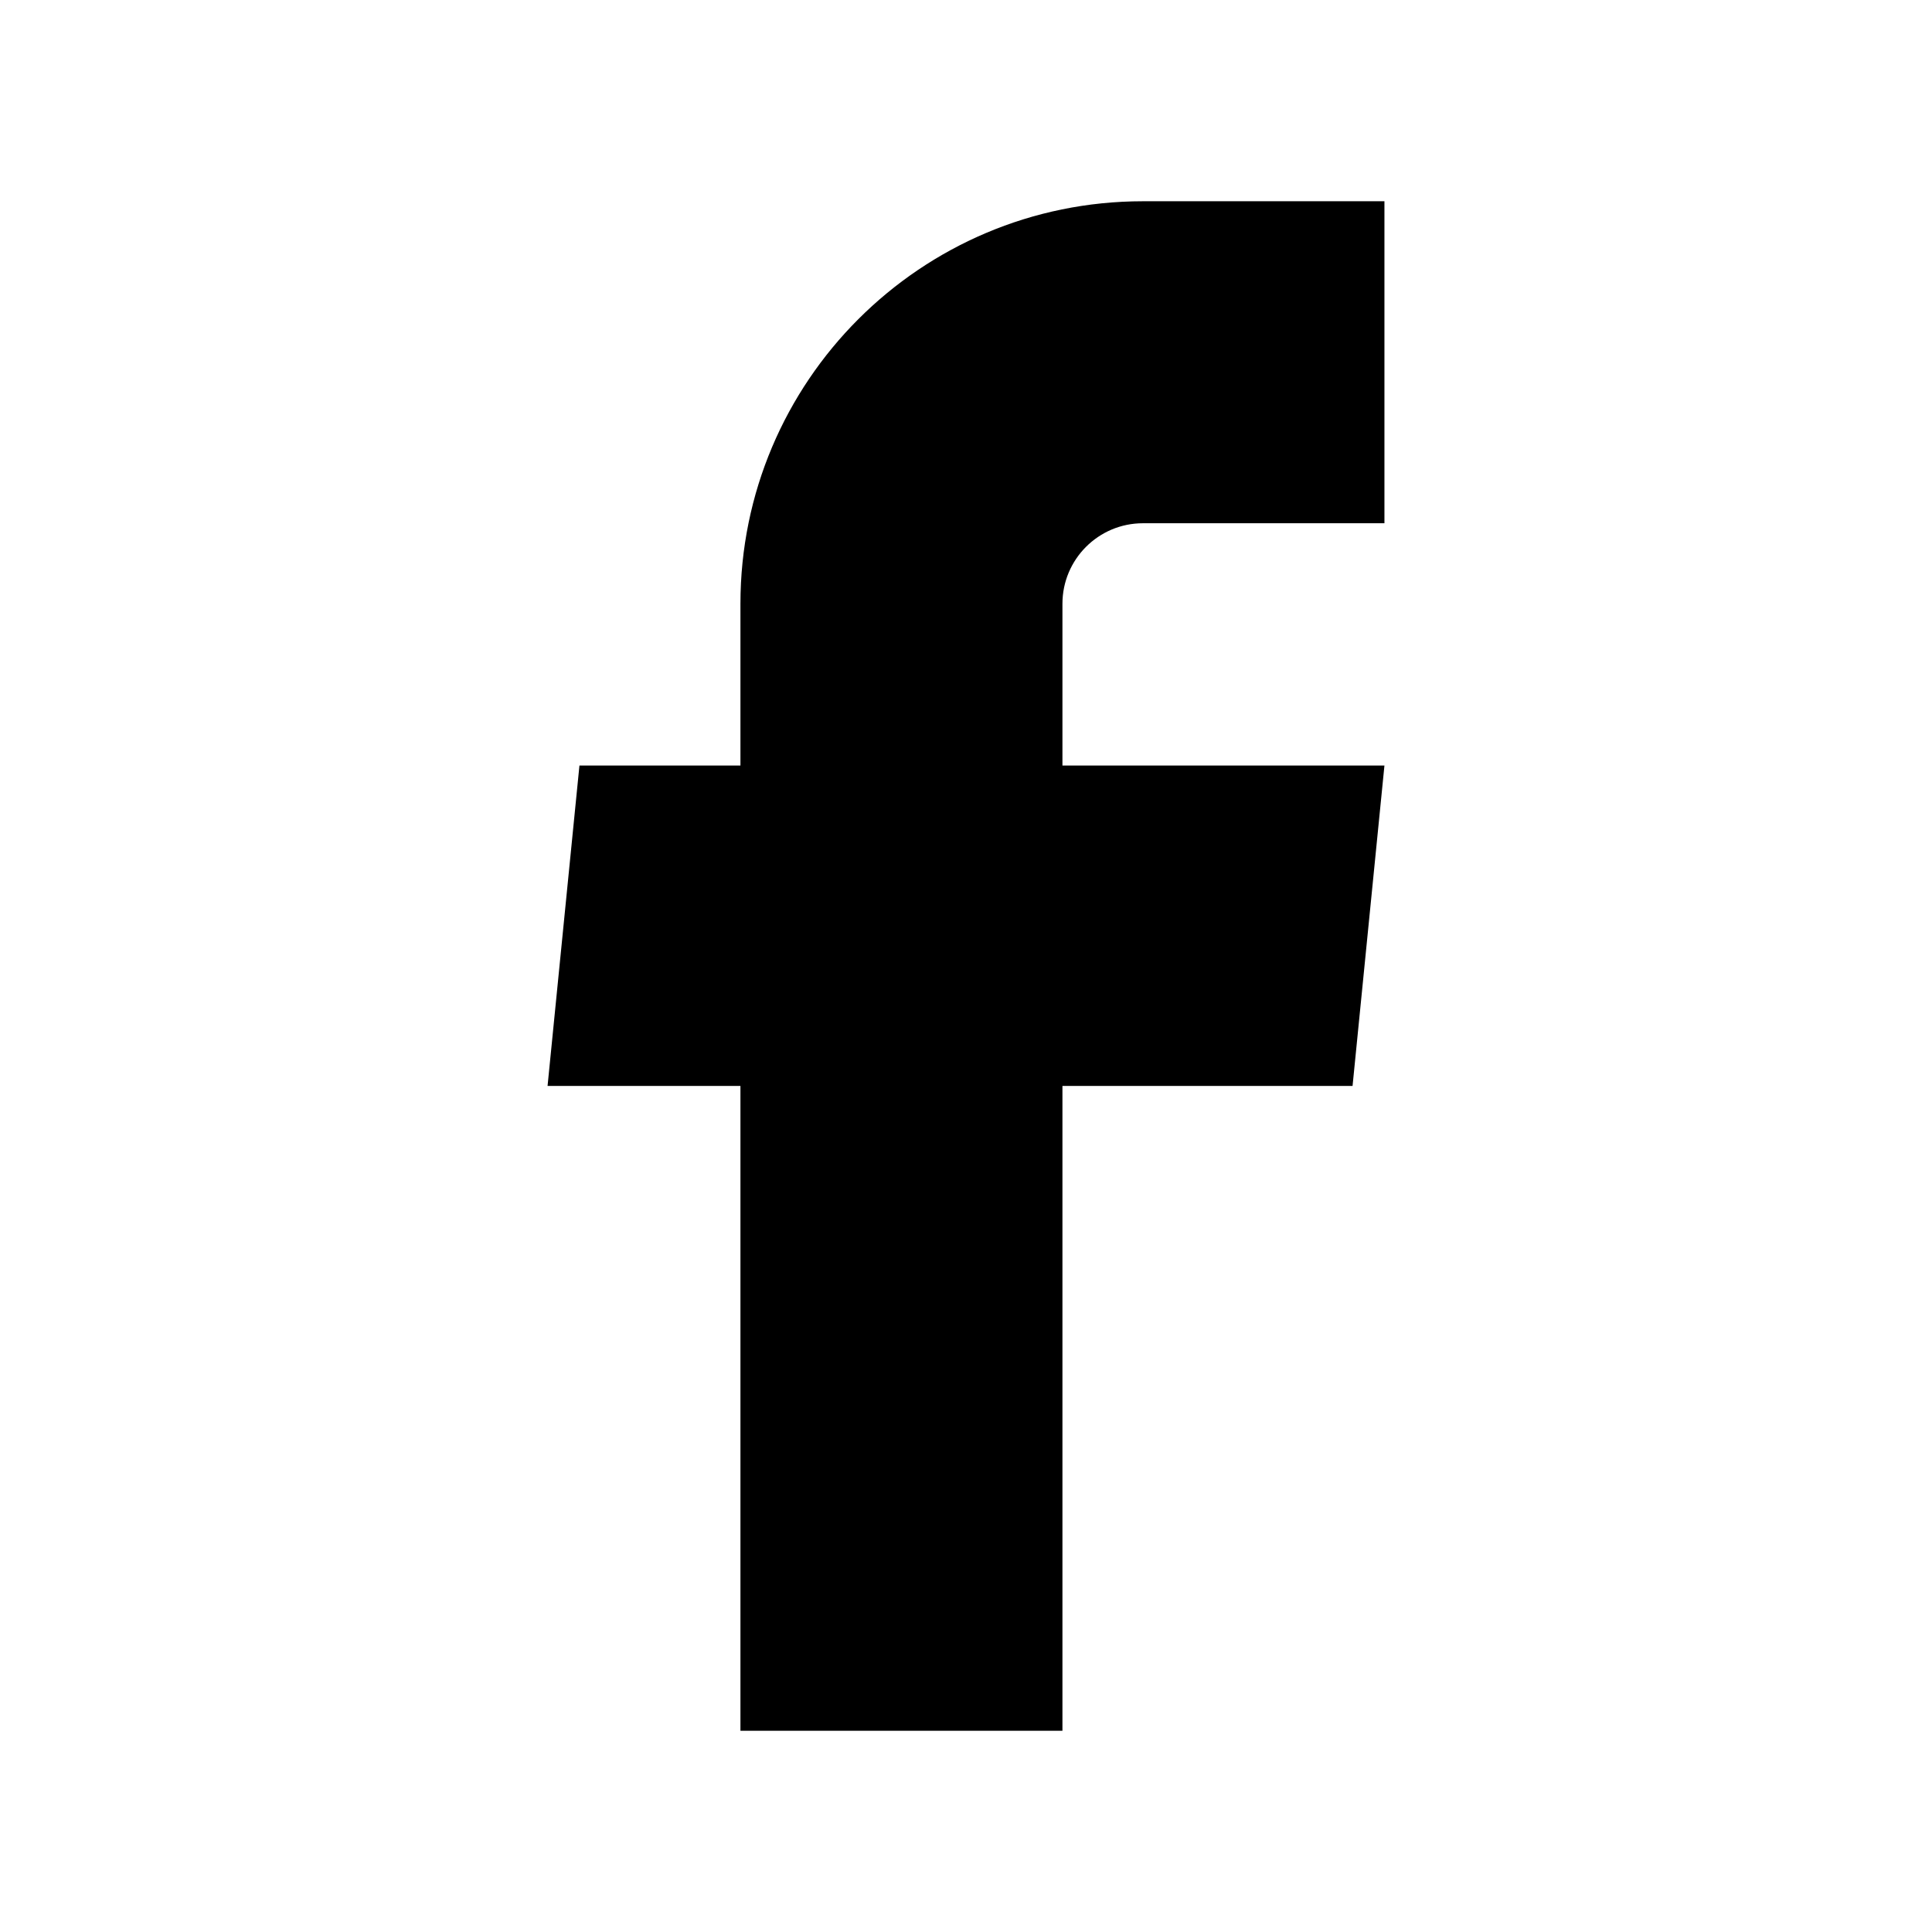
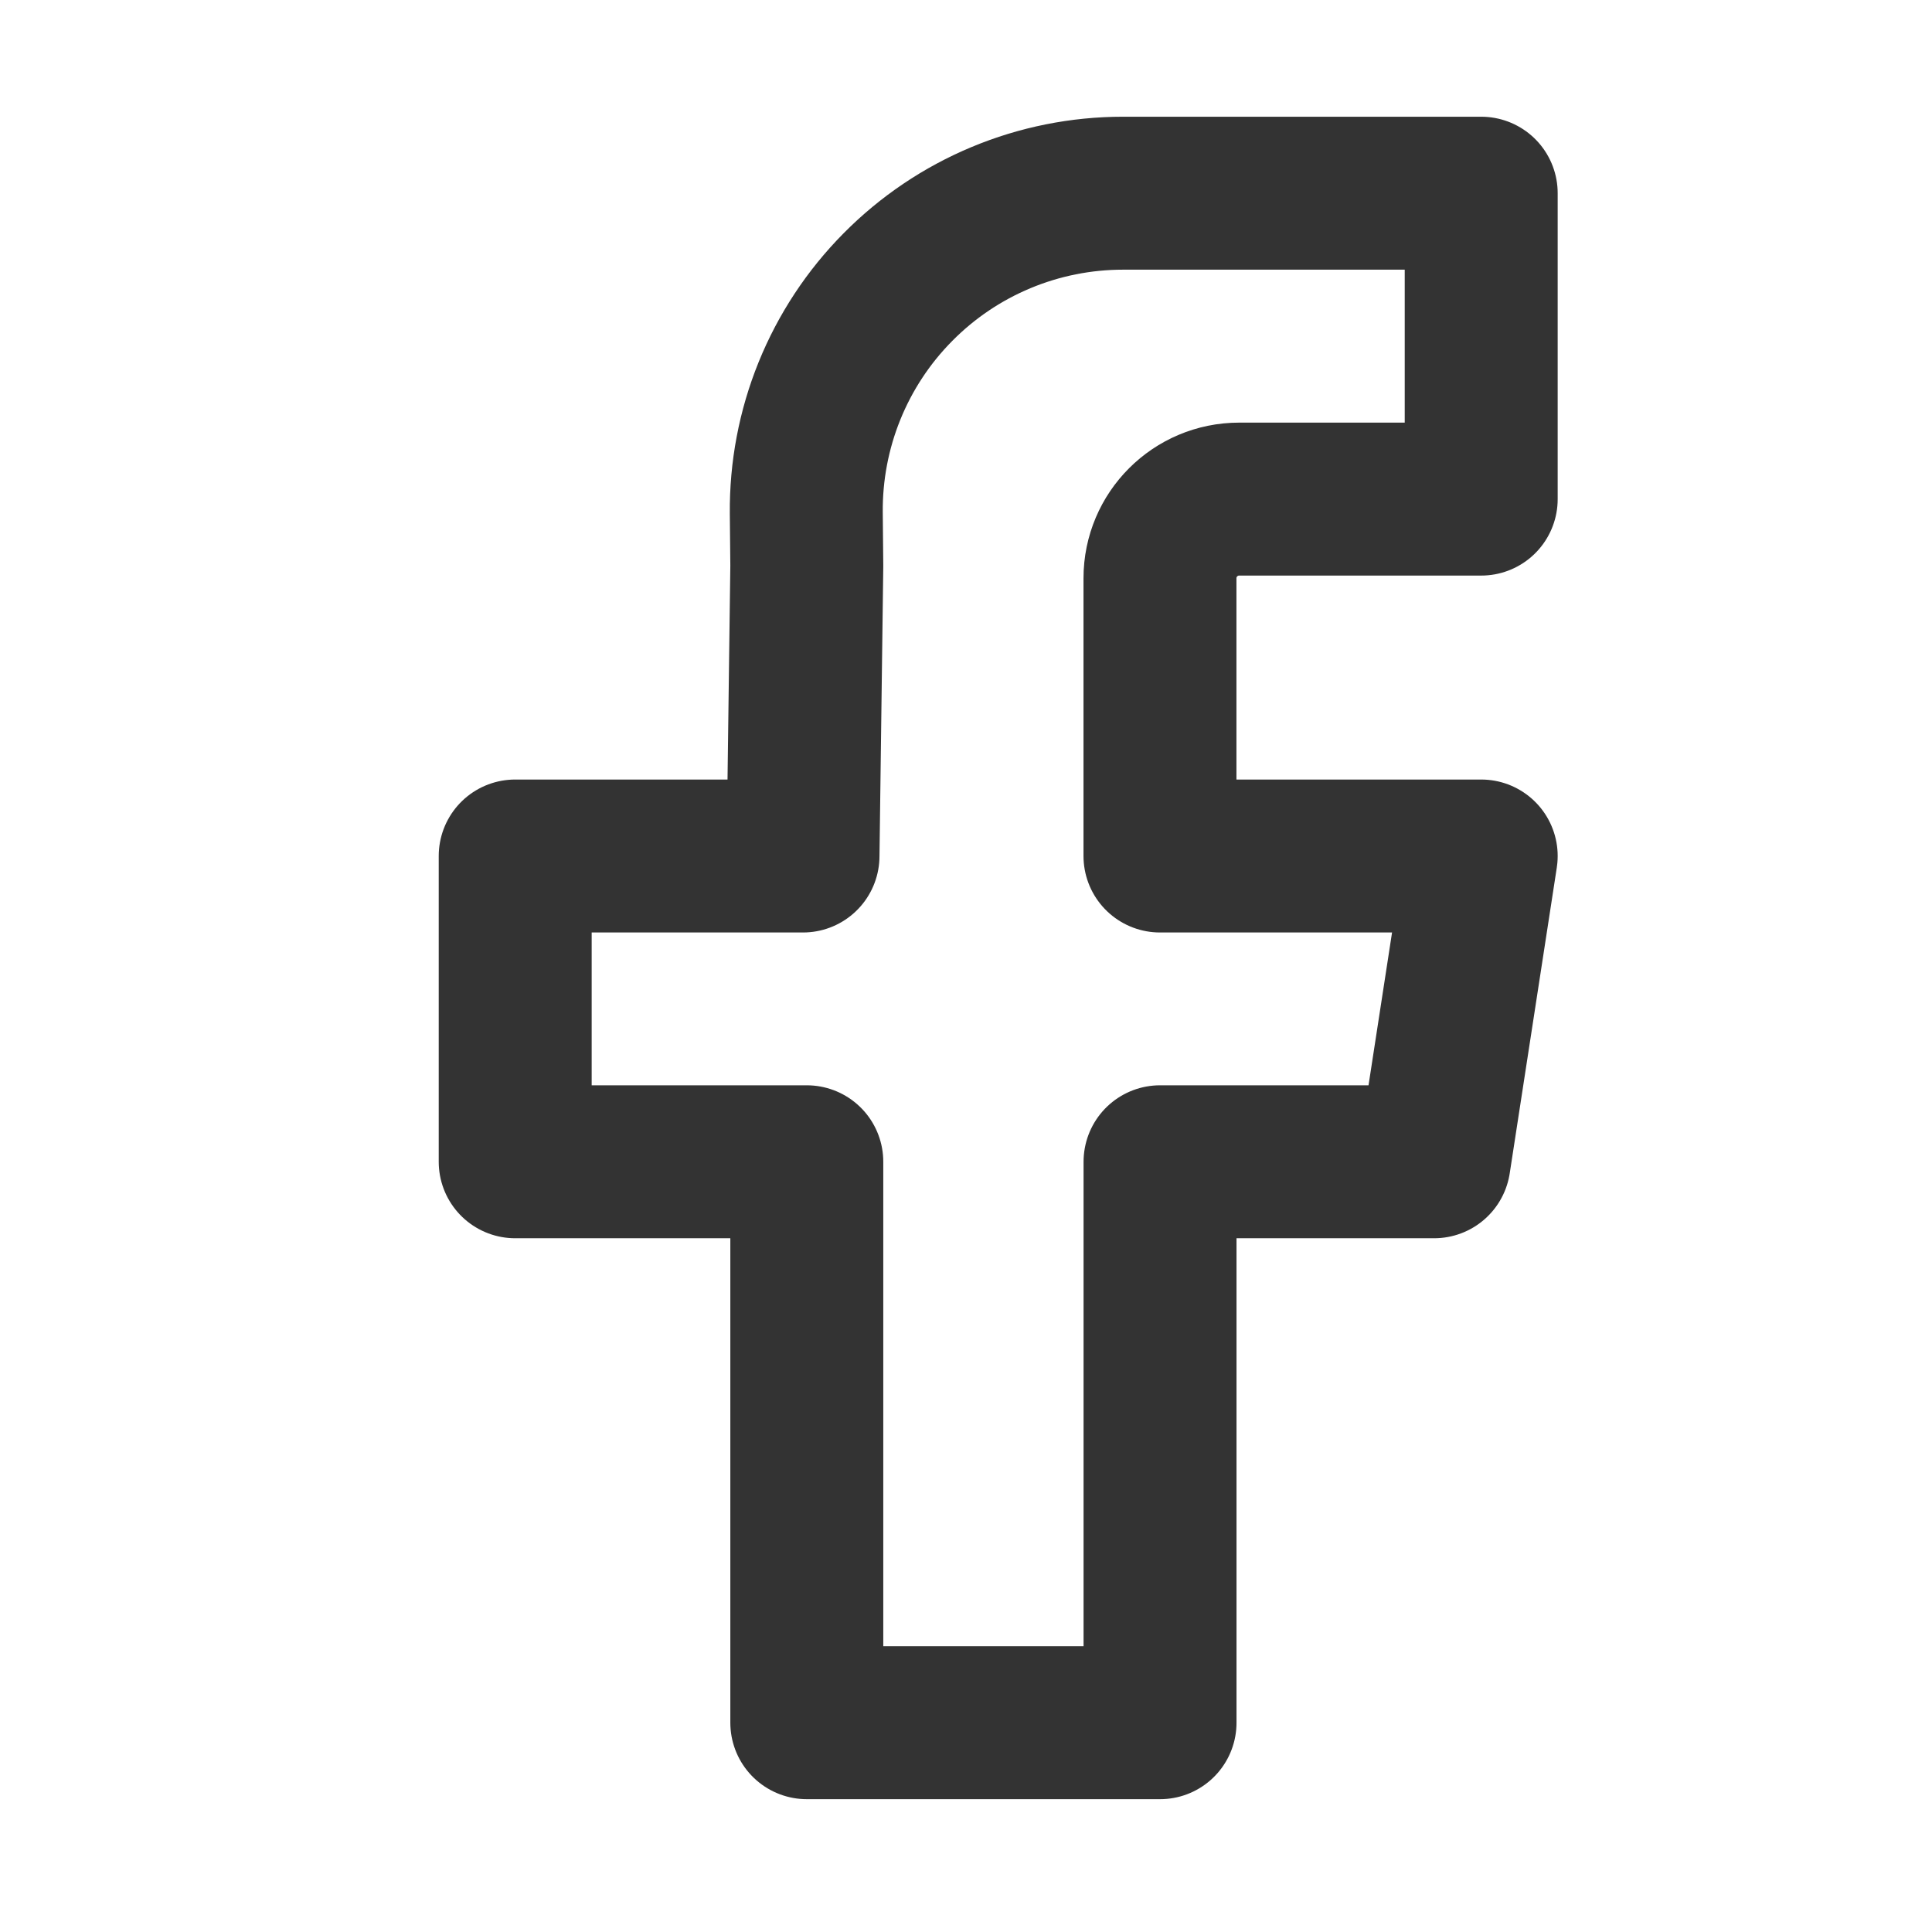
- <svg xmlns="http://www.w3.org/2000/svg" width="24" height="24" viewBox="0 0 24 24" fill="none">
-   <path d="M9.198 21.5H13.198V13.49H16.802L17.198 9.51H13.198V7.5C13.198 6.948 13.646 6.5 14.198 6.5H17.198V2.5H14.198C11.437 2.5 9.198 4.739 9.198 7.5V9.51H7.198L6.802 13.49H9.198V21.5Z" fill="currentColor" />
+ <svg xmlns="http://www.w3.org/2000/svg" width="30" height="30" viewBox="0 0 30 30" fill="none">
+   <path d="M23 7.75H19.242C18.563 7.75 18.012 8.3 18.012 8.979V13.292H23L22.269 18.04H18.013V26.75H12.528V18.04H8V13.292H12.469L12.528 8.786L12.52 7.967C12.514 7.317 12.636 6.672 12.88 6.07C13.124 5.468 13.485 4.92 13.943 4.458C14.4 3.996 14.944 3.629 15.544 3.379C16.143 3.129 16.787 3 17.437 3H23V7.75Z" stroke="black" stroke-opacity="0.8" stroke-width="2.375" stroke-linejoin="round" />
</svg>
